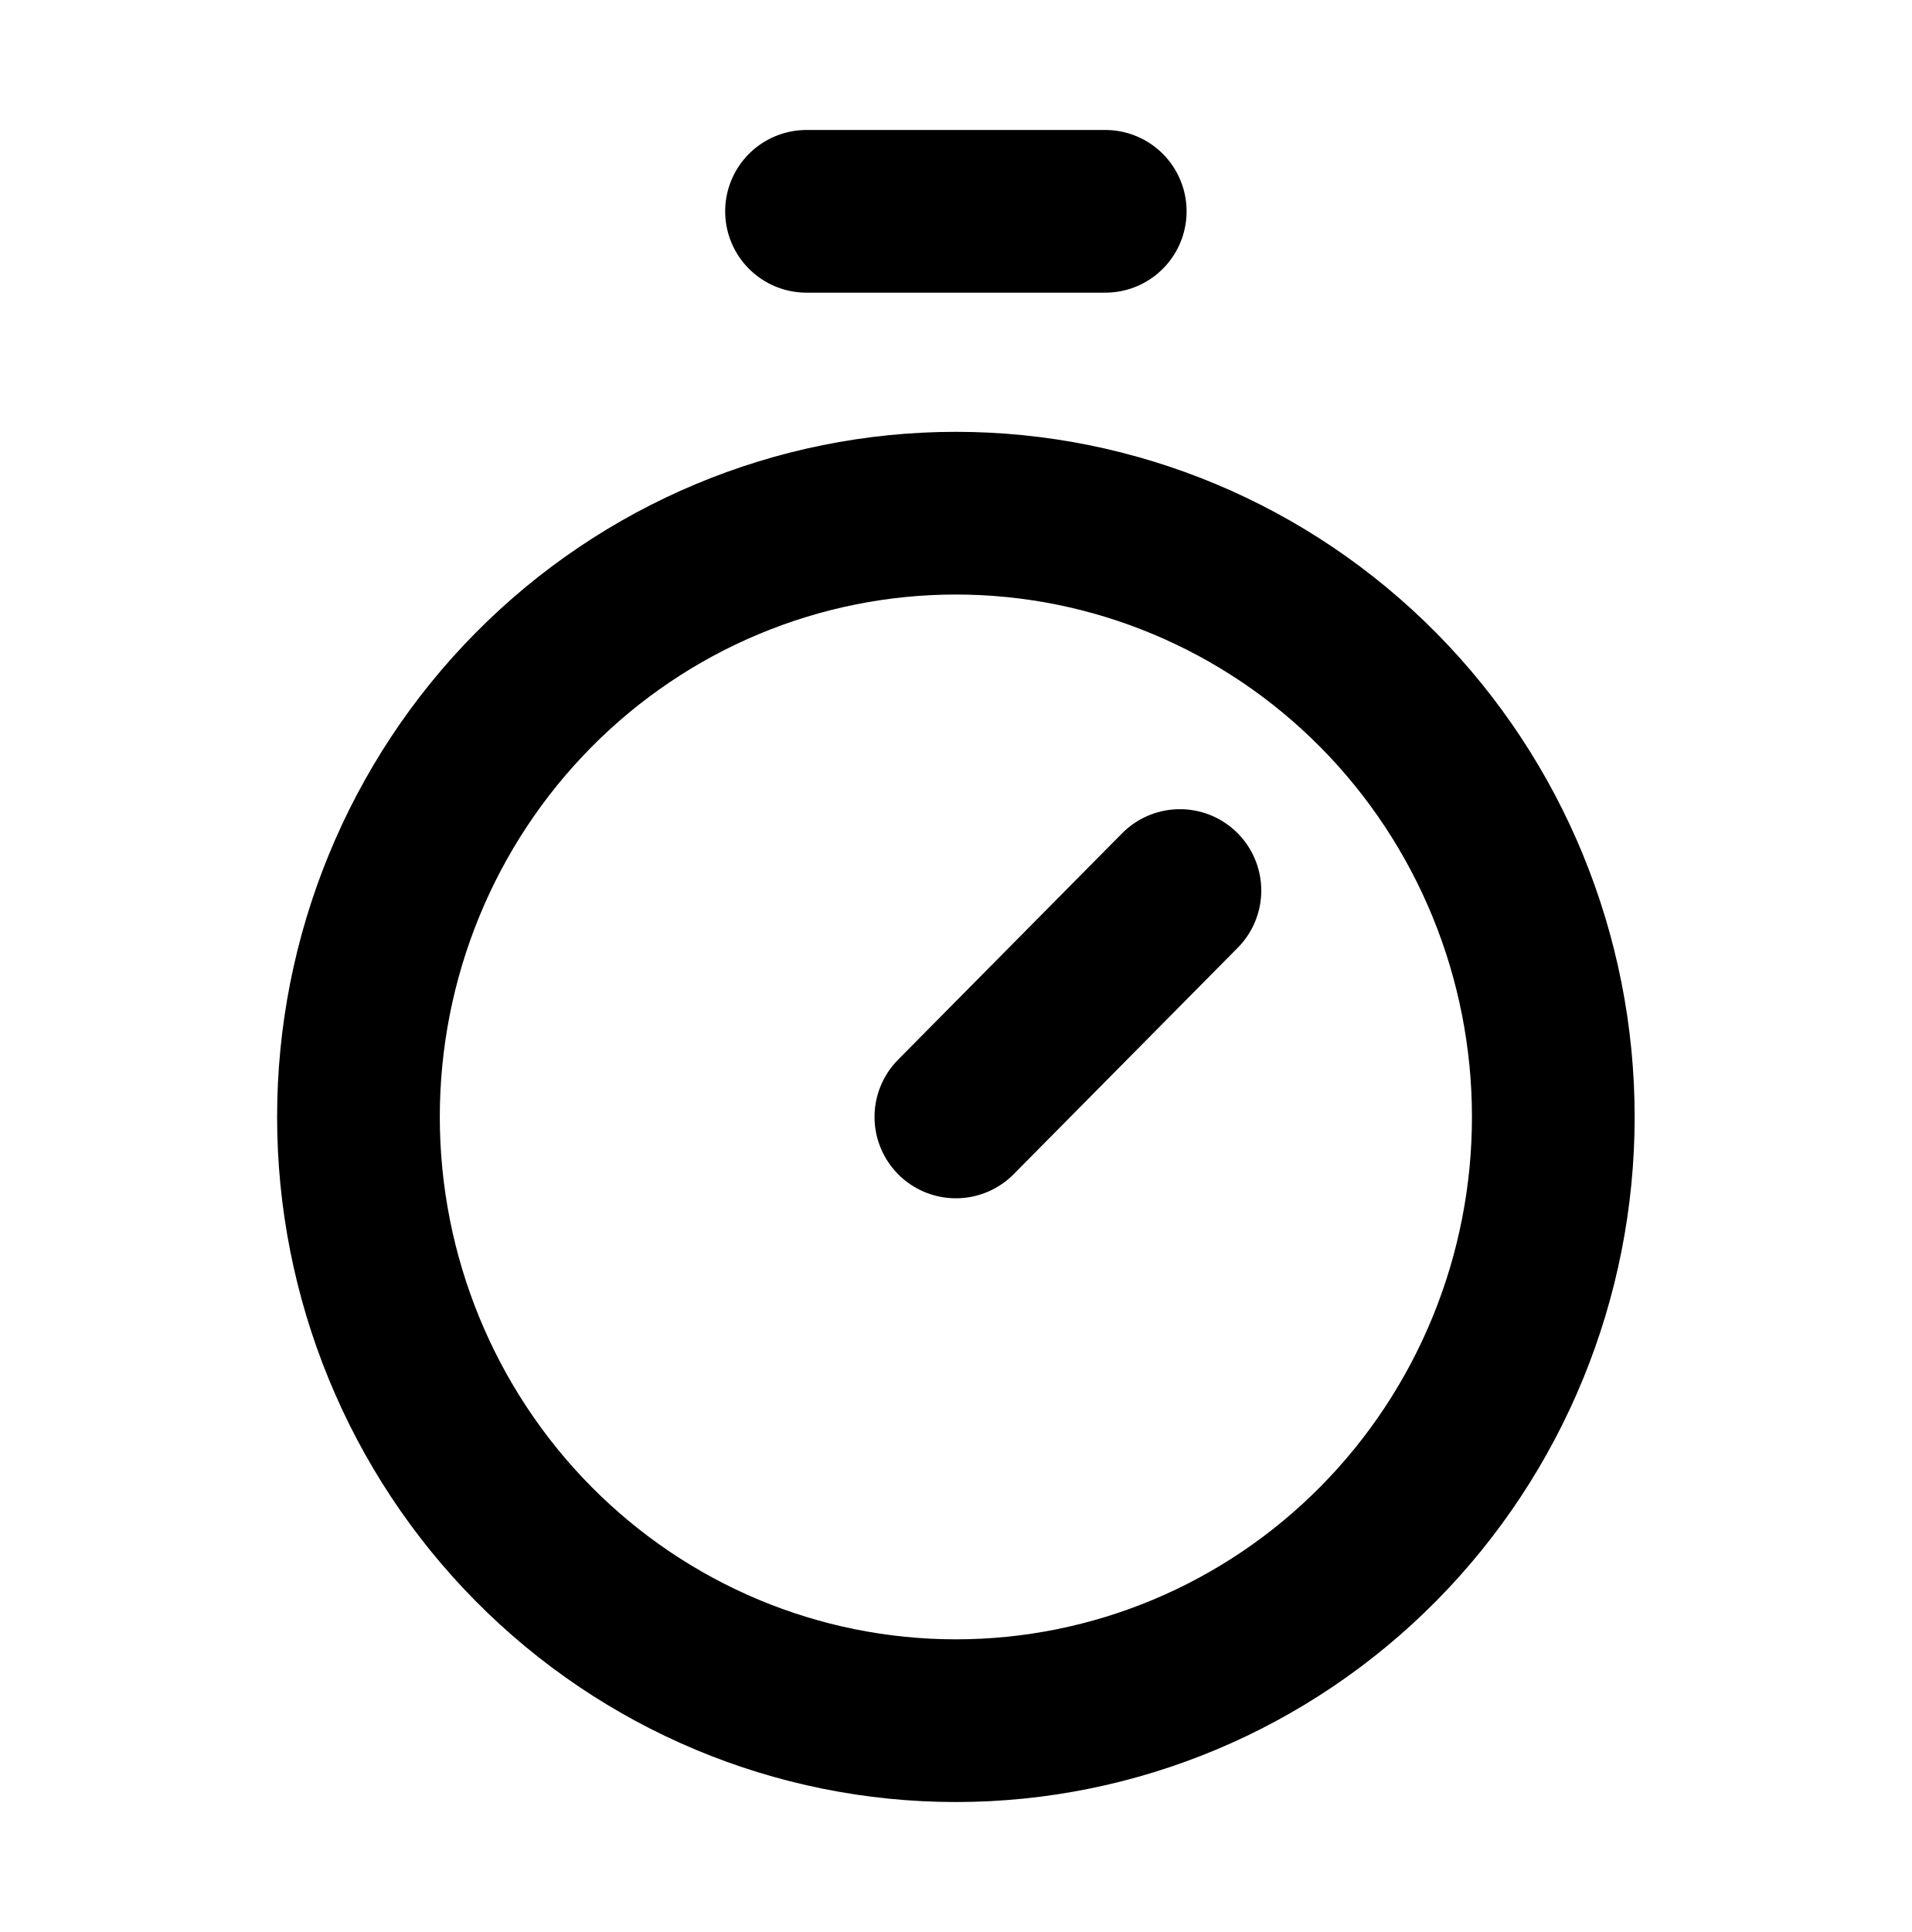
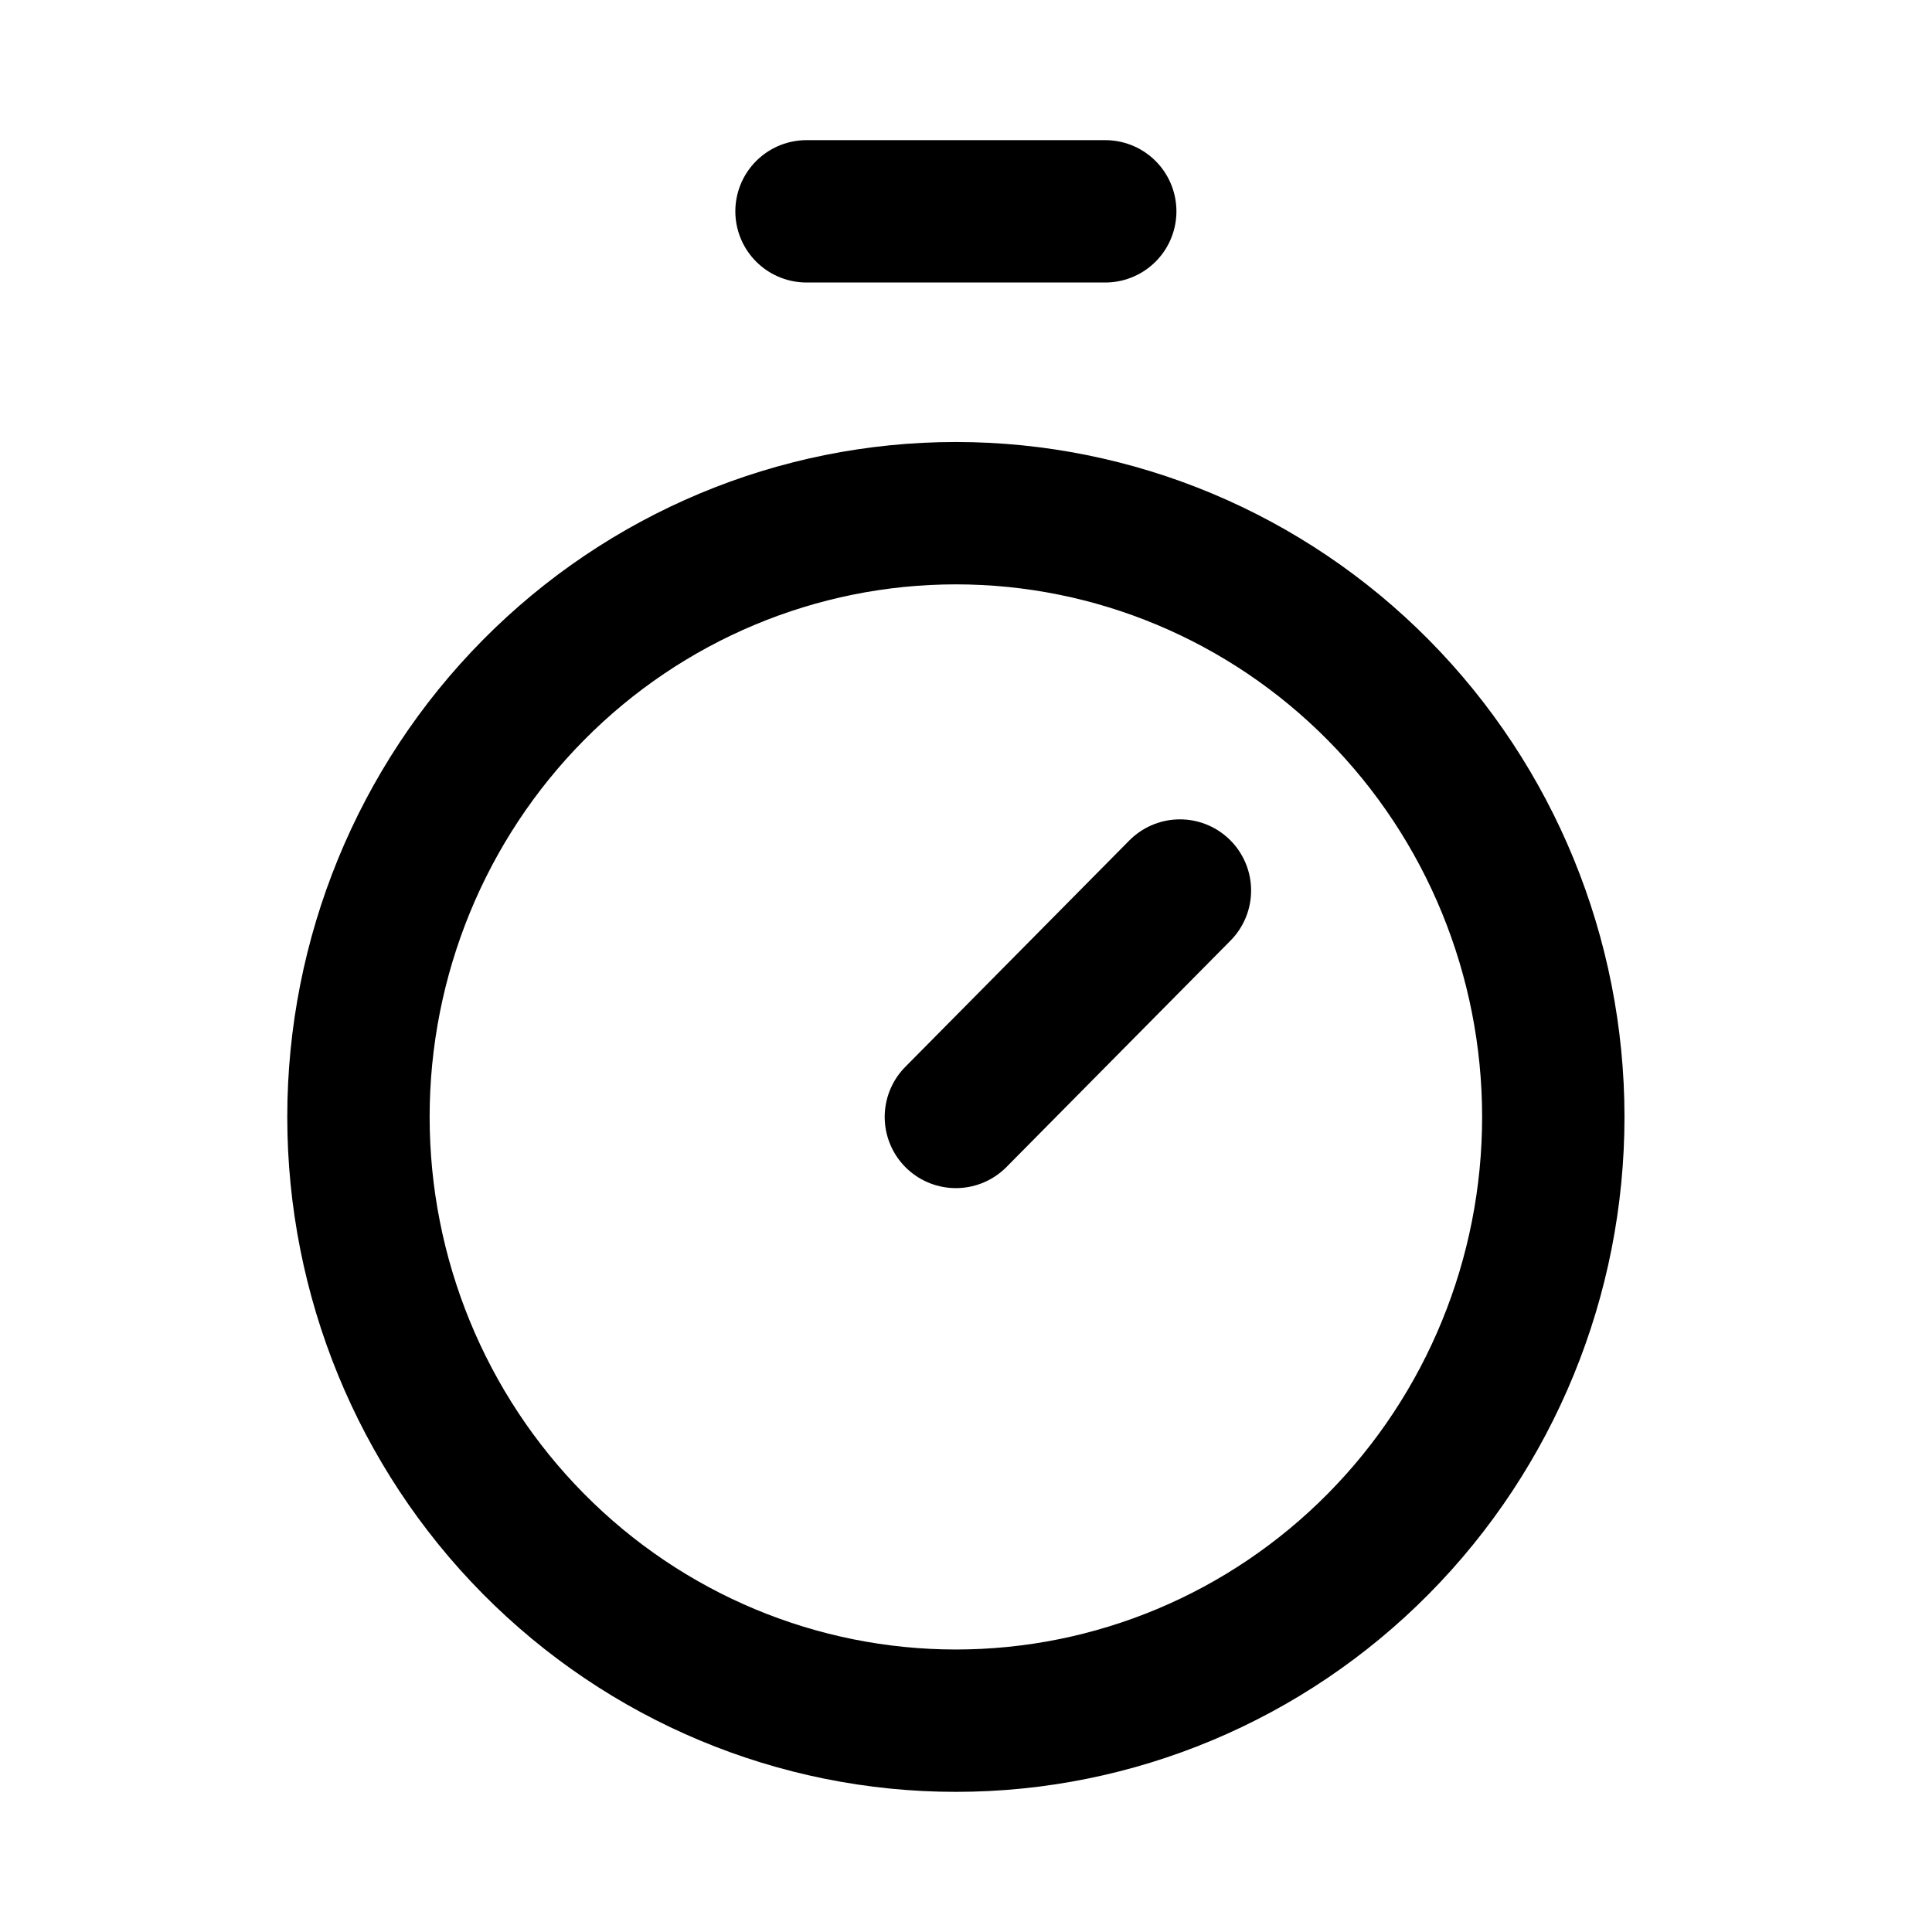
<svg xmlns="http://www.w3.org/2000/svg" width="94" height="95" viewBox="0 0 94 95" fill="none">
  <g id="Timer--Streamline-Lucide">
-     <path id="Vector" d="M39.656 10.391H54.344" stroke="black" stroke-width="8" stroke-linecap="round" stroke-linejoin="round" />
-     <path id="Vector_2" d="M47 54.922L58.016 43.789" stroke="black" stroke-width="8" stroke-linecap="round" stroke-linejoin="round" />
-     <path id="Vector_3" d="M17.625 54.922C17.625 62.795 20.72 70.347 26.229 75.914C31.738 81.482 39.209 84.609 47 84.609C54.791 84.609 62.262 81.482 67.771 75.914C73.28 70.347 76.375 62.795 76.375 54.922C76.375 47.048 73.28 39.497 67.771 33.93C62.262 28.362 54.791 25.234 47 25.234C39.209 25.234 31.738 28.362 26.229 33.93C20.72 39.497 17.625 47.048 17.625 54.922Z" stroke="black" stroke-width="8" stroke-linecap="round" stroke-linejoin="round" />
+     <path id="Vector" d="M39.656 10.391H54.344" stroke="black" stroke-width="7.0" stroke-linecap="round" stroke-linejoin="round" />
+     <path id="Vector_2" d="M47 54.922L58.016 43.789" stroke="black" stroke-width="7.0" stroke-linecap="round" stroke-linejoin="round" />
+     <path id="Vector_3" d="M17.625 54.922C17.625 62.795 20.72 70.347 26.229 75.914C31.738 81.482 39.209 84.609 47 84.609C54.791 84.609 62.262 81.482 67.771 75.914C73.28 70.347 76.375 62.795 76.375 54.922C76.375 47.048 73.28 39.497 67.771 33.93C62.262 28.362 54.791 25.234 47 25.234C39.209 25.234 31.738 28.362 26.229 33.93C20.72 39.497 17.625 47.048 17.625 54.922Z" stroke="black" stroke-width="7.0" stroke-linecap="round" stroke-linejoin="round" />
  </g>
</svg>
